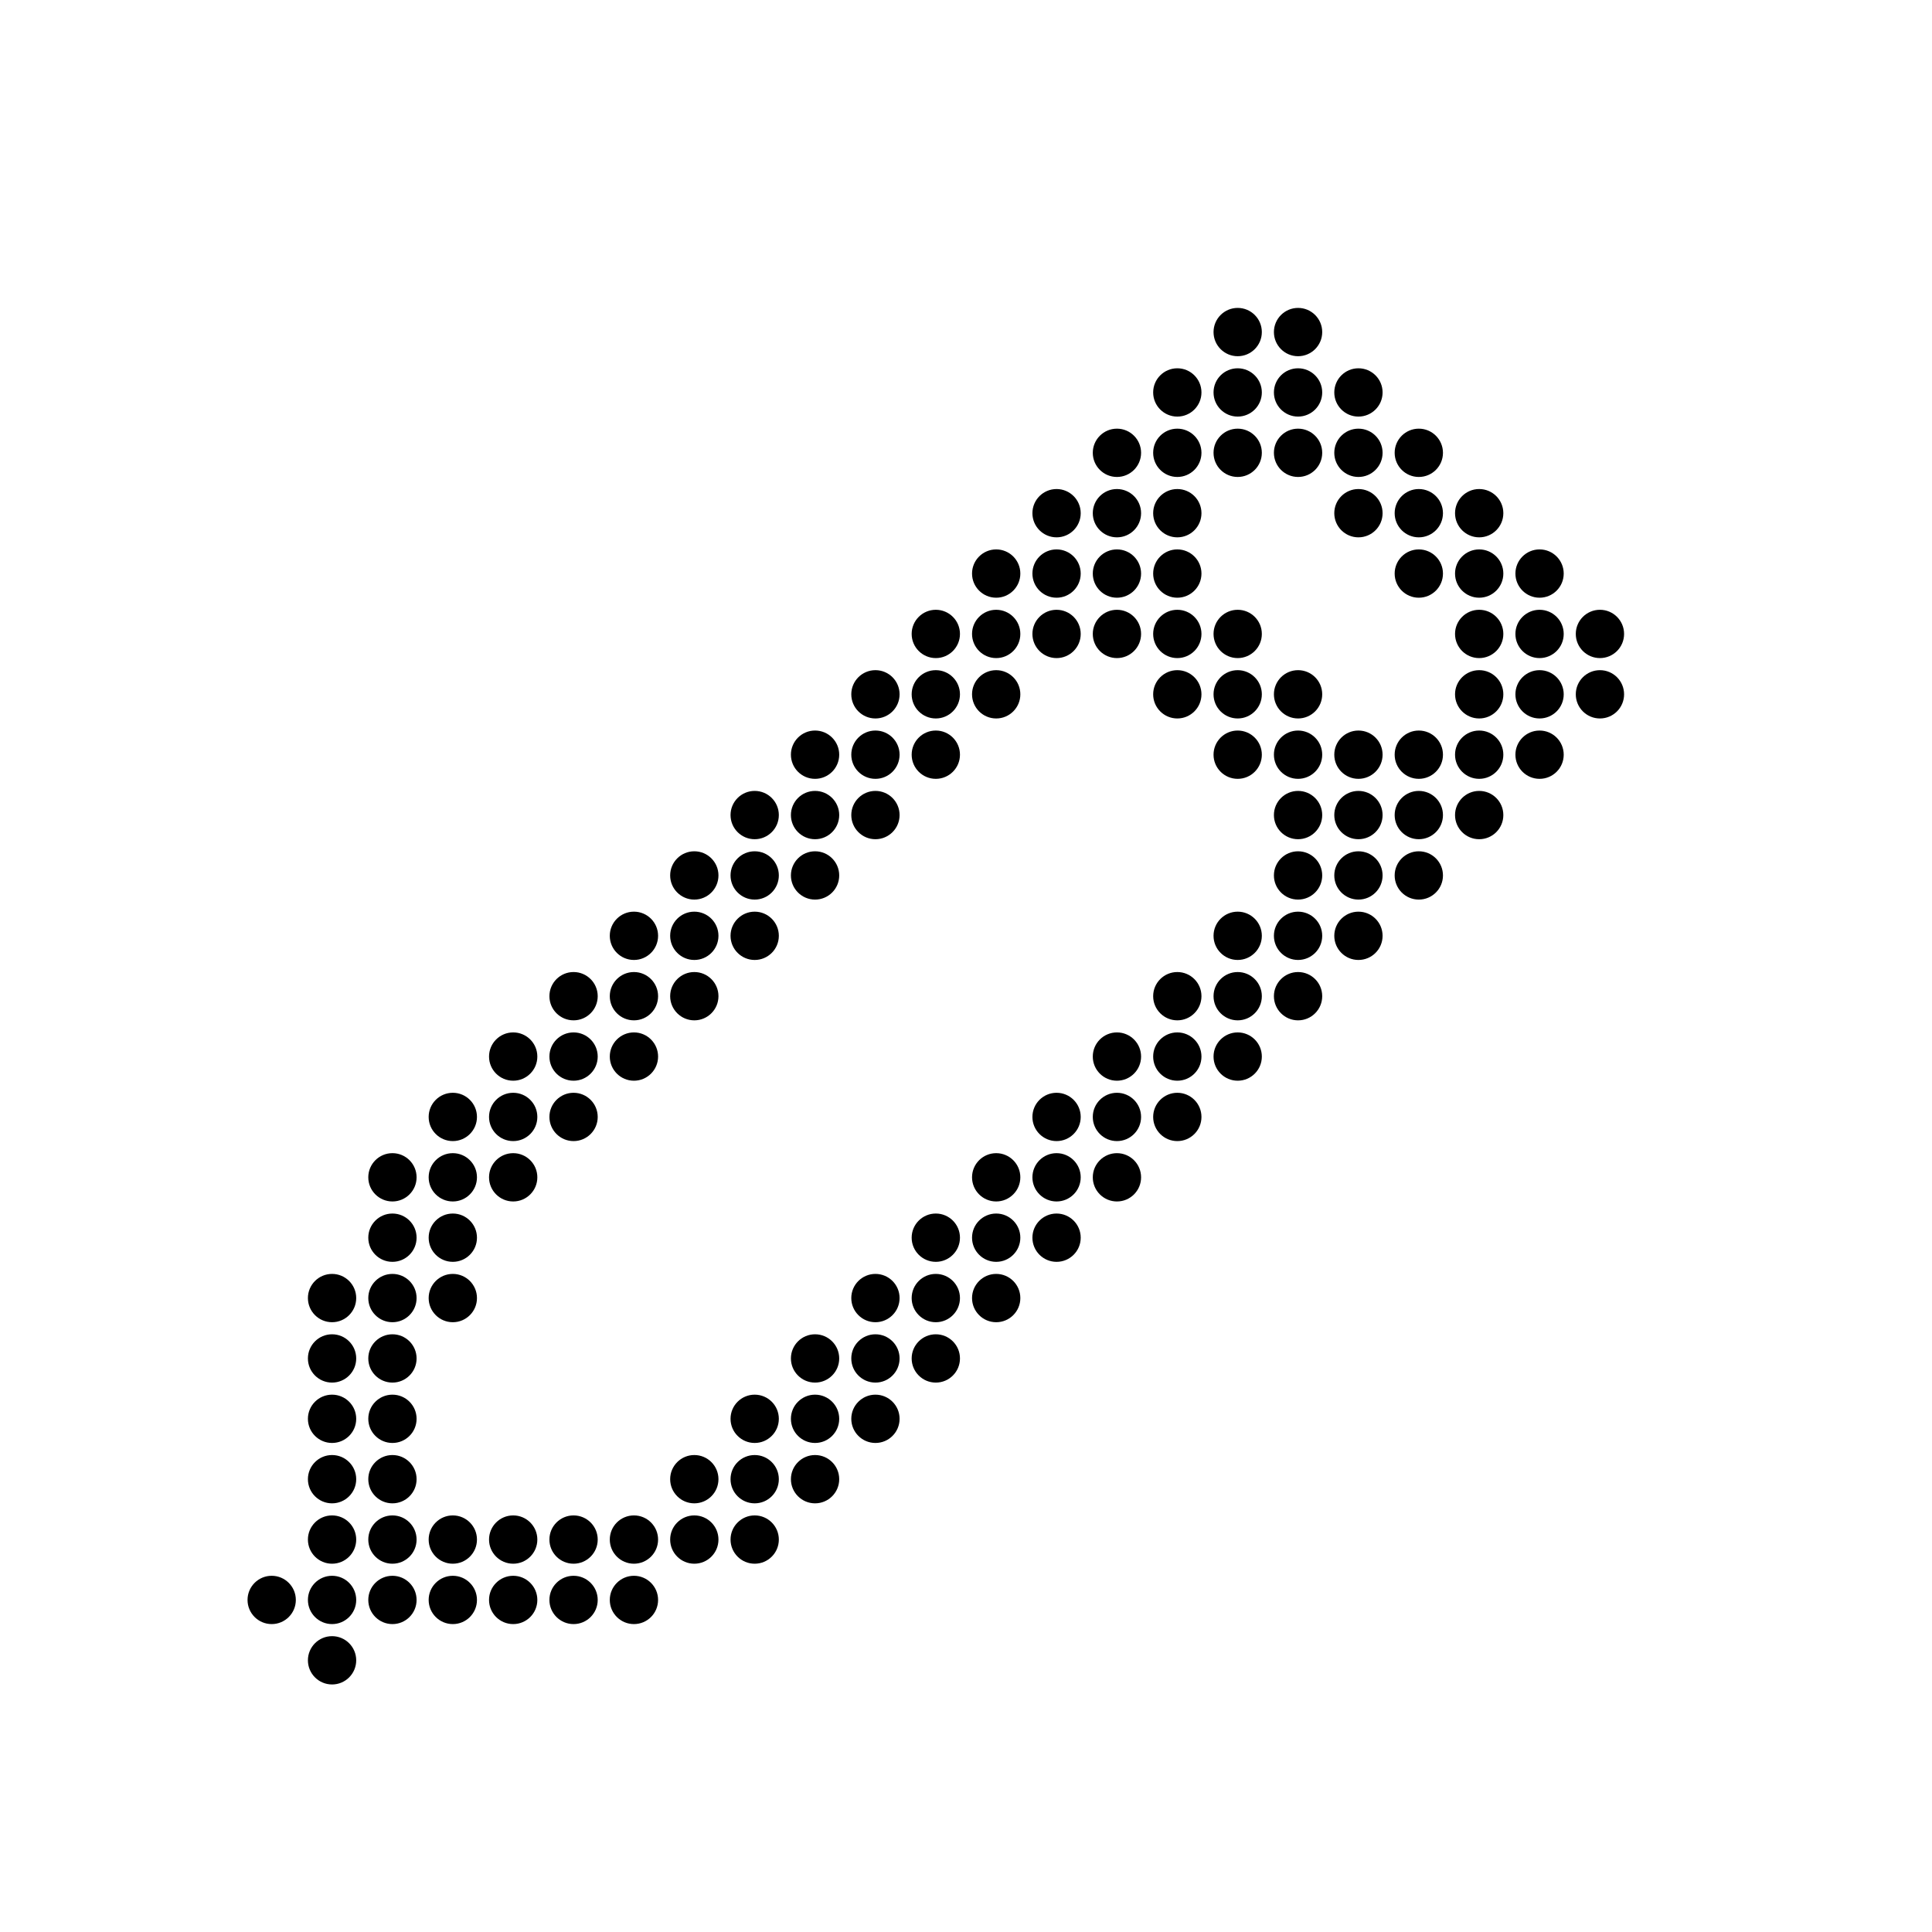
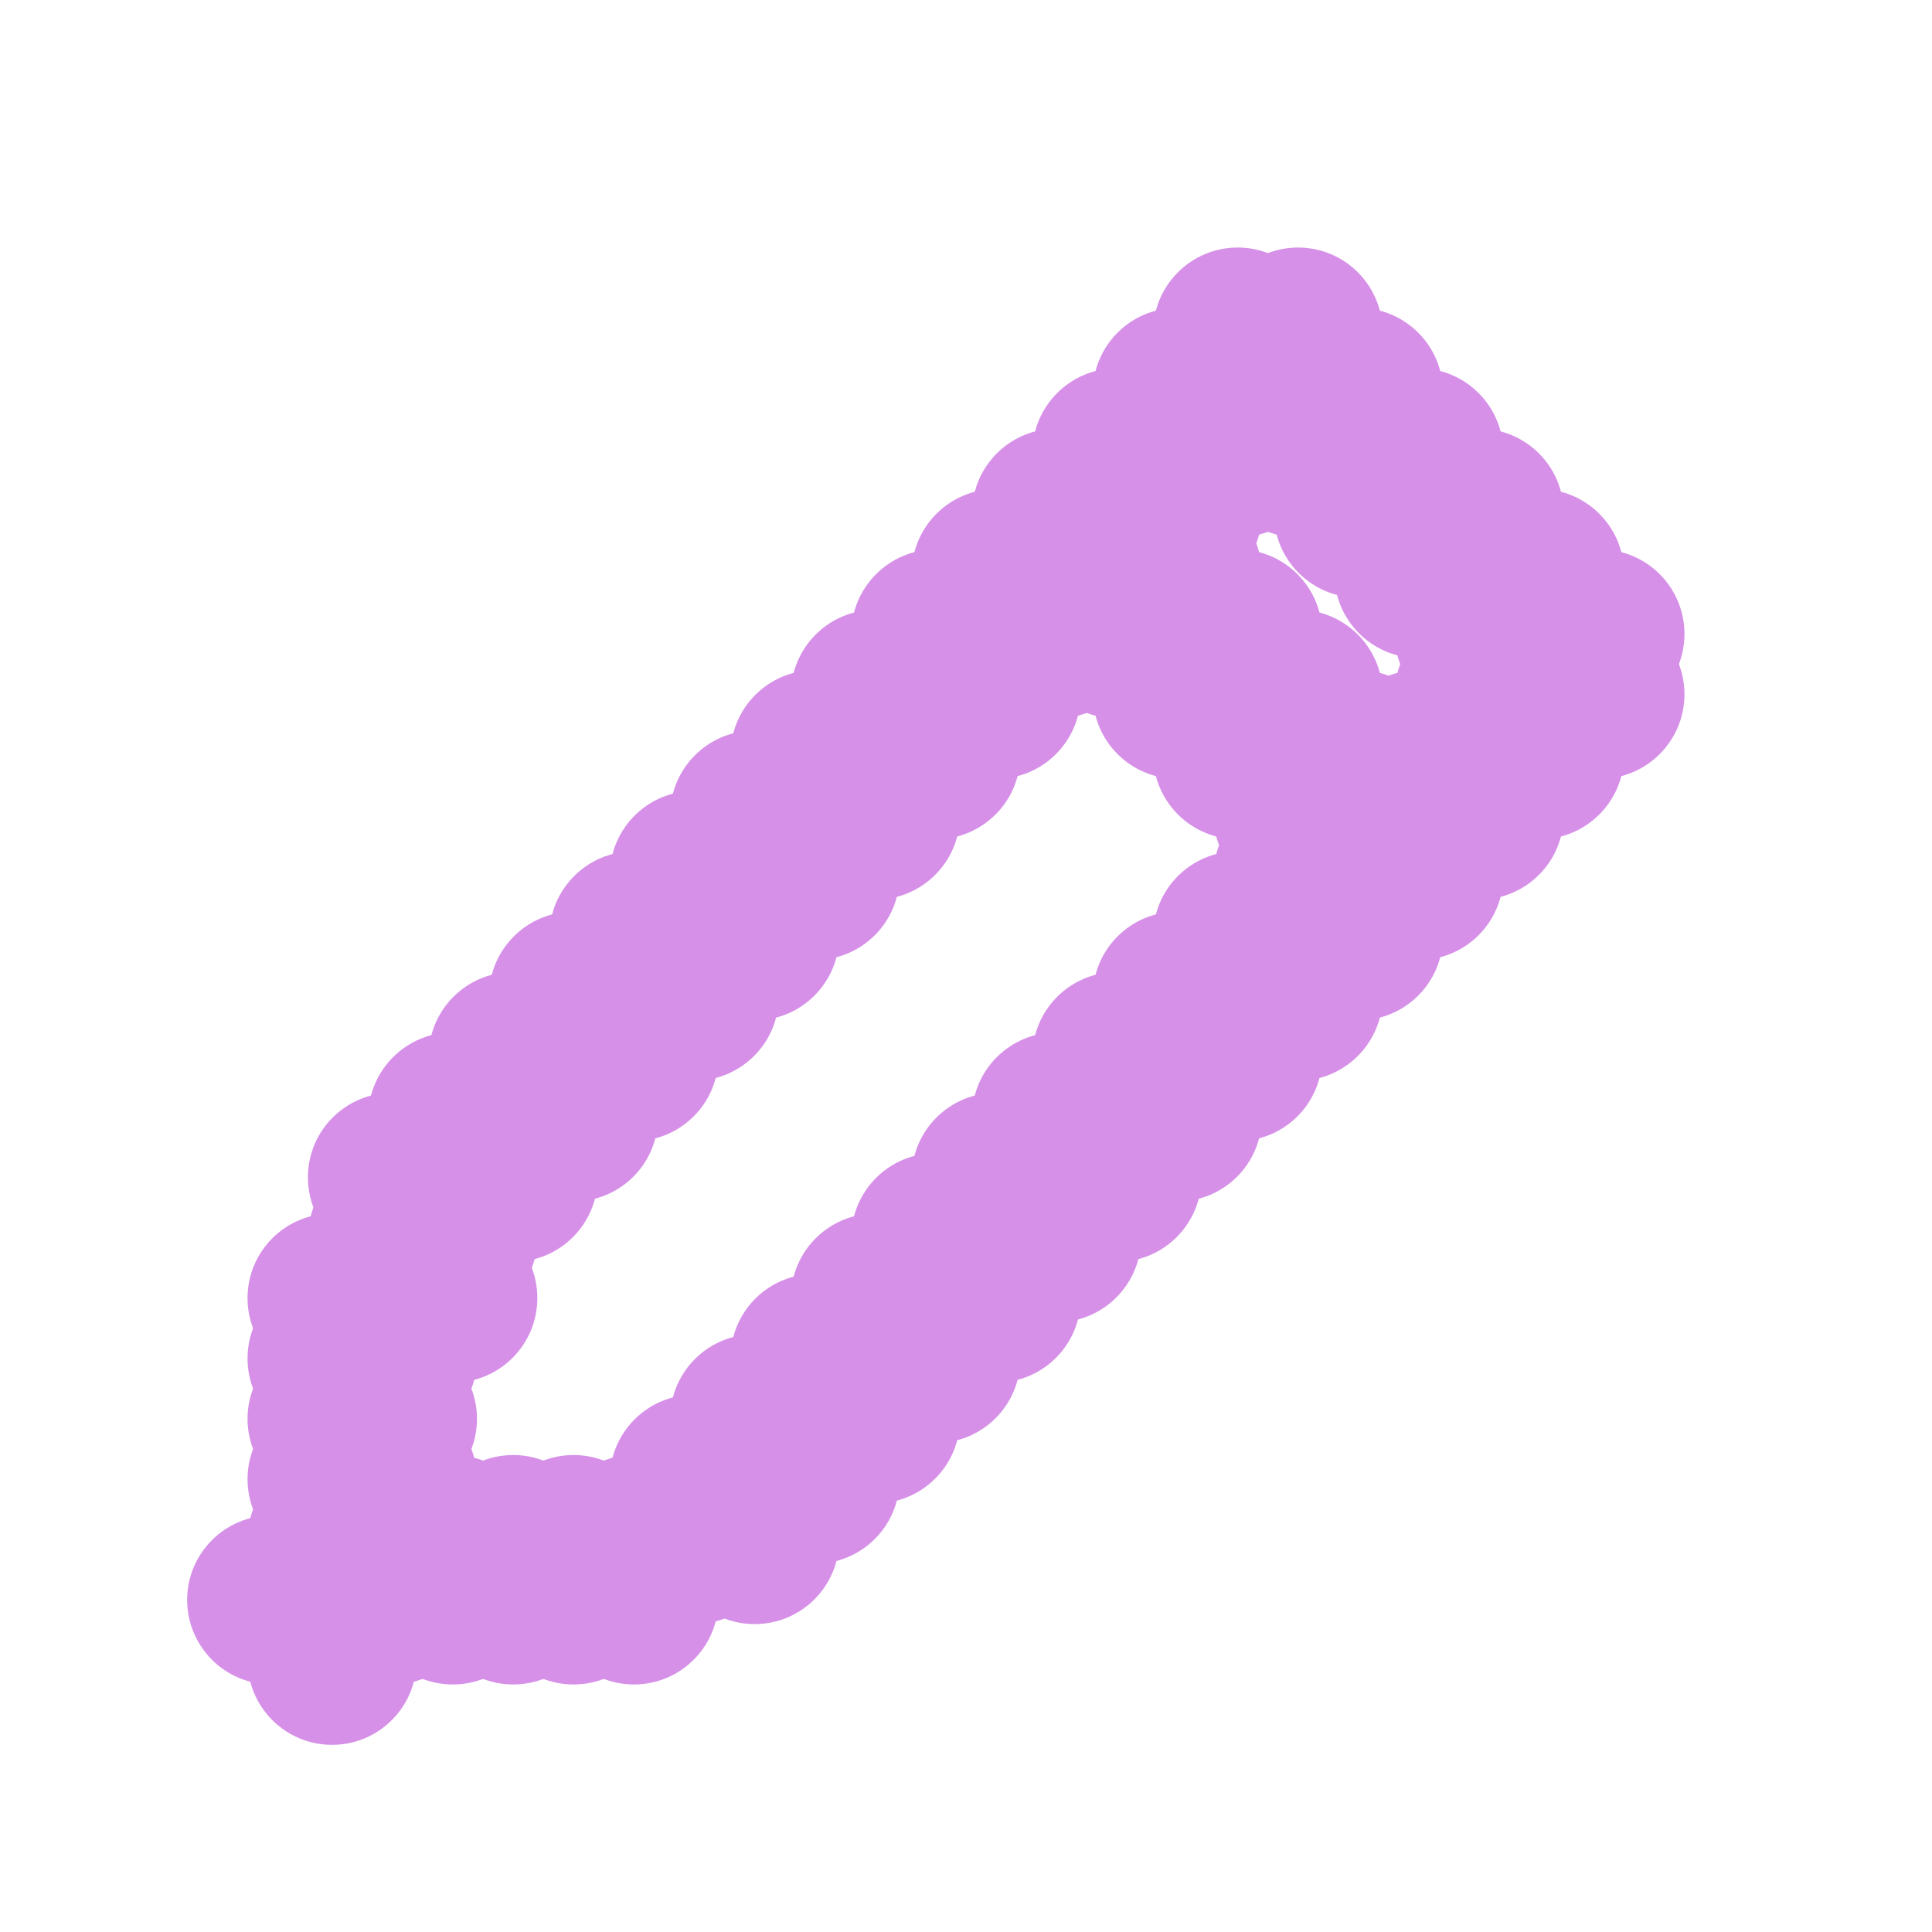
- <svg xmlns="http://www.w3.org/2000/svg" width="48" height="48" viewBox="0 0 24 24" fill="currentColor">
-   <circle cx="15.375" cy="4.125" r="0.3" />
-   <circle cx="16.125" cy="4.125" r="0.3" />
-   <circle cx="14.625" cy="4.875" r="0.3" />
-   <circle cx="15.375" cy="4.875" r="0.3" />
-   <circle cx="16.125" cy="4.875" r="0.3" />
-   <circle cx="16.875" cy="4.875" r="0.3" />
-   <circle cx="13.875" cy="5.625" r="0.3" />
-   <circle cx="14.625" cy="5.625" r="0.3" />
-   <circle cx="15.375" cy="5.625" r="0.3" />
-   <circle cx="16.125" cy="5.625" r="0.3" />
-   <circle cx="16.875" cy="5.625" r="0.3" />
-   <circle cx="17.625" cy="5.625" r="0.3" />
-   <circle cx="13.125" cy="6.375" r="0.3" />
-   <circle cx="13.875" cy="6.375" r="0.3" />
-   <circle cx="14.625" cy="6.375" r="0.3" />
-   <circle cx="16.875" cy="6.375" r="0.3" />
-   <circle cx="17.625" cy="6.375" r="0.3" />
-   <circle cx="18.375" cy="6.375" r="0.3" />
-   <circle cx="12.375" cy="7.125" r="0.3" />
-   <circle cx="13.125" cy="7.125" r="0.3" />
-   <circle cx="13.875" cy="7.125" r="0.3" />
-   <circle cx="14.625" cy="7.125" r="0.3" />
-   <circle cx="17.625" cy="7.125" r="0.3" />
-   <circle cx="18.375" cy="7.125" r="0.3" />
-   <circle cx="19.125" cy="7.125" r="0.3" />
-   <circle cx="11.625" cy="7.875" r="0.3" />
-   <circle cx="12.375" cy="7.875" r="0.3" />
-   <circle cx="13.125" cy="7.875" r="0.3" />
-   <circle cx="13.875" cy="7.875" r="0.3" />
-   <circle cx="14.625" cy="7.875" r="0.3" />
-   <circle cx="15.375" cy="7.875" r="0.3" />
-   <circle cx="18.375" cy="7.875" r="0.3" />
-   <circle cx="19.125" cy="7.875" r="0.3" />
-   <circle cx="19.875" cy="7.875" r="0.3" />
-   <circle cx="10.875" cy="8.625" r="0.3" />
-   <circle cx="11.625" cy="8.625" r="0.3" />
-   <circle cx="12.375" cy="8.625" r="0.3" />
-   <circle cx="14.625" cy="8.625" r="0.3" />
-   <circle cx="15.375" cy="8.625" r="0.3" />
-   <circle cx="16.125" cy="8.625" r="0.3" />
-   <circle cx="18.375" cy="8.625" r="0.3" />
-   <circle cx="19.125" cy="8.625" r="0.3" />
-   <circle cx="19.875" cy="8.625" r="0.3" />
-   <circle cx="10.125" cy="9.375" r="0.3" />
-   <circle cx="10.875" cy="9.375" r="0.3" />
-   <circle cx="11.625" cy="9.375" r="0.3" />
-   <circle cx="15.375" cy="9.375" r="0.3" />
-   <circle cx="16.125" cy="9.375" r="0.3" />
-   <circle cx="16.875" cy="9.375" r="0.3" />
-   <circle cx="17.625" cy="9.375" r="0.3" />
-   <circle cx="18.375" cy="9.375" r="0.3" />
-   <circle cx="19.125" cy="9.375" r="0.3" />
-   <circle cx="9.375" cy="10.125" r="0.3" />
-   <circle cx="10.125" cy="10.125" r="0.3" />
-   <circle cx="10.875" cy="10.125" r="0.3" />
-   <circle cx="16.125" cy="10.125" r="0.3" />
-   <circle cx="16.875" cy="10.125" r="0.3" />
-   <circle cx="17.625" cy="10.125" r="0.3" />
-   <circle cx="18.375" cy="10.125" r="0.3" />
-   <circle cx="8.625" cy="10.875" r="0.3" />
-   <circle cx="9.375" cy="10.875" r="0.3" />
-   <circle cx="10.125" cy="10.875" r="0.3" />
-   <circle cx="16.125" cy="10.875" r="0.3" />
-   <circle cx="16.875" cy="10.875" r="0.3" />
-   <circle cx="17.625" cy="10.875" r="0.3" />
-   <circle cx="7.875" cy="11.625" r="0.3" />
-   <circle cx="8.625" cy="11.625" r="0.3" />
-   <circle cx="9.375" cy="11.625" r="0.3" />
-   <circle cx="15.375" cy="11.625" r="0.3" />
-   <circle cx="16.125" cy="11.625" r="0.3" />
-   <circle cx="16.875" cy="11.625" r="0.3" />
-   <circle cx="7.125" cy="12.375" r="0.3" />
-   <circle cx="7.875" cy="12.375" r="0.3" />
-   <circle cx="8.625" cy="12.375" r="0.3" />
-   <circle cx="14.625" cy="12.375" r="0.3" />
-   <circle cx="15.375" cy="12.375" r="0.3" />
-   <circle cx="16.125" cy="12.375" r="0.3" />
-   <circle cx="6.375" cy="13.125" r="0.3" />
-   <circle cx="7.125" cy="13.125" r="0.3" />
-   <circle cx="7.875" cy="13.125" r="0.3" />
-   <circle cx="13.875" cy="13.125" r="0.3" />
-   <circle cx="14.625" cy="13.125" r="0.3" />
-   <circle cx="15.375" cy="13.125" r="0.3" />
-   <circle cx="5.625" cy="13.875" r="0.3" />
-   <circle cx="6.375" cy="13.875" r="0.3" />
-   <circle cx="7.125" cy="13.875" r="0.3" />
-   <circle cx="13.125" cy="13.875" r="0.3" />
-   <circle cx="13.875" cy="13.875" r="0.3" />
-   <circle cx="14.625" cy="13.875" r="0.3" />
-   <circle cx="4.875" cy="14.625" r="0.3" />
-   <circle cx="5.625" cy="14.625" r="0.3" />
-   <circle cx="6.375" cy="14.625" r="0.3" />
-   <circle cx="12.375" cy="14.625" r="0.3" />
-   <circle cx="13.125" cy="14.625" r="0.3" />
-   <circle cx="13.875" cy="14.625" r="0.3" />
-   <circle cx="4.875" cy="15.375" r="0.3" />
-   <circle cx="5.625" cy="15.375" r="0.3" />
-   <circle cx="11.625" cy="15.375" r="0.3" />
-   <circle cx="12.375" cy="15.375" r="0.3" />
-   <circle cx="13.125" cy="15.375" r="0.3" />
-   <circle cx="4.125" cy="16.125" r="0.3" />
-   <circle cx="4.875" cy="16.125" r="0.3" />
-   <circle cx="5.625" cy="16.125" r="0.3" />
-   <circle cx="10.875" cy="16.125" r="0.3" />
-   <circle cx="11.625" cy="16.125" r="0.3" />
-   <circle cx="12.375" cy="16.125" r="0.3" />
-   <circle cx="4.125" cy="16.875" r="0.3" />
-   <circle cx="4.875" cy="16.875" r="0.3" />
-   <circle cx="10.125" cy="16.875" r="0.3" />
-   <circle cx="10.875" cy="16.875" r="0.3" />
-   <circle cx="11.625" cy="16.875" r="0.3" />
-   <circle cx="4.125" cy="17.625" r="0.3" />
-   <circle cx="4.875" cy="17.625" r="0.3" />
-   <circle cx="9.375" cy="17.625" r="0.3" />
-   <circle cx="10.125" cy="17.625" r="0.3" />
-   <circle cx="10.875" cy="17.625" r="0.3" />
-   <circle cx="4.125" cy="18.375" r="0.3" />
-   <circle cx="4.875" cy="18.375" r="0.3" />
-   <circle cx="8.625" cy="18.375" r="0.3" />
-   <circle cx="9.375" cy="18.375" r="0.3" />
-   <circle cx="10.125" cy="18.375" r="0.3" />
-   <circle cx="4.125" cy="19.125" r="0.3" />
-   <circle cx="4.875" cy="19.125" r="0.3" />
-   <circle cx="5.625" cy="19.125" r="0.3" />
-   <circle cx="6.375" cy="19.125" r="0.3" />
-   <circle cx="7.125" cy="19.125" r="0.3" />
-   <circle cx="7.875" cy="19.125" r="0.3" />
-   <circle cx="8.625" cy="19.125" r="0.3" />
-   <circle cx="9.375" cy="19.125" r="0.3" />
-   <circle cx="3.375" cy="19.875" r="0.3" />
-   <circle cx="4.125" cy="19.875" r="0.3" />
-   <circle cx="4.875" cy="19.875" r="0.3" />
-   <circle cx="5.625" cy="19.875" r="0.3" />
-   <circle cx="6.375" cy="19.875" r="0.3" />
-   <circle cx="7.125" cy="19.875" r="0.3" />
-   <circle cx="7.875" cy="19.875" r="0.3" />
-   <circle cx="4.125" cy="20.625" r="0.3" />
+ <svg xmlns="http://www.w3.org/2000/svg" width="48" height="48" viewBox="0 0 24 24" fill="#D690E8">
+   <circle cx="15.375" cy="4.125" r="1.05" />
+   <circle cx="16.125" cy="4.125" r="1.05" />
+   <circle cx="14.625" cy="4.875" r="1.05" />
+   <circle cx="15.375" cy="4.875" r="1.05" />
+   <circle cx="16.125" cy="4.875" r="1.05" />
+   <circle cx="16.875" cy="4.875" r="1.05" />
+   <circle cx="13.875" cy="5.625" r="1.05" />
+   <circle cx="14.625" cy="5.625" r="1.05" />
+   <circle cx="15.375" cy="5.625" r="1.05" />
+   <circle cx="16.125" cy="5.625" r="1.05" />
+   <circle cx="16.875" cy="5.625" r="1.05" />
+   <circle cx="17.625" cy="5.625" r="1.05" />
+   <circle cx="13.125" cy="6.375" r="1.05" />
+   <circle cx="13.875" cy="6.375" r="1.05" />
+   <circle cx="14.625" cy="6.375" r="1.05" />
+   <circle cx="16.875" cy="6.375" r="1.05" />
+   <circle cx="17.625" cy="6.375" r="1.05" />
+   <circle cx="18.375" cy="6.375" r="1.05" />
+   <circle cx="12.375" cy="7.125" r="1.05" />
+   <circle cx="13.125" cy="7.125" r="1.05" />
+   <circle cx="13.875" cy="7.125" r="1.05" />
+   <circle cx="14.625" cy="7.125" r="1.05" />
+   <circle cx="17.625" cy="7.125" r="1.05" />
+   <circle cx="18.375" cy="7.125" r="1.05" />
+   <circle cx="19.125" cy="7.125" r="1.05" />
+   <circle cx="11.625" cy="7.875" r="1.05" />
+   <circle cx="12.375" cy="7.875" r="1.05" />
+   <circle cx="13.125" cy="7.875" r="1.05" />
+   <circle cx="13.875" cy="7.875" r="1.05" />
+   <circle cx="14.625" cy="7.875" r="1.05" />
+   <circle cx="15.375" cy="7.875" r="1.05" />
+   <circle cx="18.375" cy="7.875" r="1.05" />
+   <circle cx="19.125" cy="7.875" r="1.05" />
+   <circle cx="19.875" cy="7.875" r="1.05" />
+   <circle cx="10.875" cy="8.625" r="1.05" />
+   <circle cx="11.625" cy="8.625" r="1.05" />
+   <circle cx="12.375" cy="8.625" r="1.05" />
+   <circle cx="14.625" cy="8.625" r="1.05" />
+   <circle cx="15.375" cy="8.625" r="1.05" />
+   <circle cx="16.125" cy="8.625" r="1.05" />
+   <circle cx="18.375" cy="8.625" r="1.05" />
+   <circle cx="19.125" cy="8.625" r="1.05" />
+   <circle cx="19.875" cy="8.625" r="1.05" />
+   <circle cx="10.125" cy="9.375" r="1.05" />
+   <circle cx="10.875" cy="9.375" r="1.05" />
+   <circle cx="11.625" cy="9.375" r="1.05" />
+   <circle cx="15.375" cy="9.375" r="1.05" />
+   <circle cx="16.125" cy="9.375" r="1.05" />
+   <circle cx="16.875" cy="9.375" r="1.05" />
+   <circle cx="17.625" cy="9.375" r="1.05" />
+   <circle cx="18.375" cy="9.375" r="1.05" />
+   <circle cx="19.125" cy="9.375" r="1.05" />
+   <circle cx="9.375" cy="10.125" r="1.05" />
+   <circle cx="10.125" cy="10.125" r="1.05" />
+   <circle cx="10.875" cy="10.125" r="1.05" />
+   <circle cx="16.125" cy="10.125" r="1.05" />
+   <circle cx="16.875" cy="10.125" r="1.05" />
+   <circle cx="17.625" cy="10.125" r="1.05" />
+   <circle cx="18.375" cy="10.125" r="1.05" />
+   <circle cx="8.625" cy="10.875" r="1.05" />
+   <circle cx="9.375" cy="10.875" r="1.05" />
+   <circle cx="10.125" cy="10.875" r="1.05" />
+   <circle cx="16.125" cy="10.875" r="1.05" />
+   <circle cx="16.875" cy="10.875" r="1.05" />
+   <circle cx="17.625" cy="10.875" r="1.05" />
+   <circle cx="7.875" cy="11.625" r="1.05" />
+   <circle cx="8.625" cy="11.625" r="1.05" />
+   <circle cx="9.375" cy="11.625" r="1.05" />
+   <circle cx="15.375" cy="11.625" r="1.05" />
+   <circle cx="16.125" cy="11.625" r="1.05" />
+   <circle cx="16.875" cy="11.625" r="1.05" />
+   <circle cx="7.125" cy="12.375" r="1.05" />
+   <circle cx="7.875" cy="12.375" r="1.05" />
+   <circle cx="8.625" cy="12.375" r="1.05" />
+   <circle cx="14.625" cy="12.375" r="1.05" />
+   <circle cx="15.375" cy="12.375" r="1.05" />
+   <circle cx="16.125" cy="12.375" r="1.05" />
+   <circle cx="6.375" cy="13.125" r="1.05" />
+   <circle cx="7.125" cy="13.125" r="1.05" />
+   <circle cx="7.875" cy="13.125" r="1.05" />
+   <circle cx="13.875" cy="13.125" r="1.05" />
+   <circle cx="14.625" cy="13.125" r="1.05" />
+   <circle cx="15.375" cy="13.125" r="1.05" />
+   <circle cx="5.625" cy="13.875" r="1.05" />
+   <circle cx="6.375" cy="13.875" r="1.05" />
+   <circle cx="7.125" cy="13.875" r="1.05" />
+   <circle cx="13.125" cy="13.875" r="1.05" />
+   <circle cx="13.875" cy="13.875" r="1.05" />
+   <circle cx="14.625" cy="13.875" r="1.05" />
+   <circle cx="4.875" cy="14.625" r="1.05" />
+   <circle cx="5.625" cy="14.625" r="1.05" />
+   <circle cx="6.375" cy="14.625" r="1.05" />
+   <circle cx="12.375" cy="14.625" r="1.05" />
+   <circle cx="13.125" cy="14.625" r="1.05" />
+   <circle cx="13.875" cy="14.625" r="1.05" />
+   <circle cx="4.875" cy="15.375" r="1.05" />
+   <circle cx="5.625" cy="15.375" r="1.05" />
+   <circle cx="11.625" cy="15.375" r="1.05" />
+   <circle cx="12.375" cy="15.375" r="1.05" />
+   <circle cx="13.125" cy="15.375" r="1.05" />
+   <circle cx="4.125" cy="16.125" r="1.05" />
+   <circle cx="4.875" cy="16.125" r="1.05" />
+   <circle cx="5.625" cy="16.125" r="1.05" />
+   <circle cx="10.875" cy="16.125" r="1.05" />
+   <circle cx="11.625" cy="16.125" r="1.05" />
+   <circle cx="12.375" cy="16.125" r="1.05" />
+   <circle cx="4.125" cy="16.875" r="1.05" />
+   <circle cx="4.875" cy="16.875" r="1.05" />
+   <circle cx="10.125" cy="16.875" r="1.05" />
+   <circle cx="10.875" cy="16.875" r="1.05" />
+   <circle cx="11.625" cy="16.875" r="1.05" />
+   <circle cx="4.125" cy="17.625" r="1.05" />
+   <circle cx="4.875" cy="17.625" r="1.05" />
+   <circle cx="9.375" cy="17.625" r="1.05" />
+   <circle cx="10.125" cy="17.625" r="1.05" />
+   <circle cx="10.875" cy="17.625" r="1.05" />
+   <circle cx="4.125" cy="18.375" r="1.05" />
+   <circle cx="4.875" cy="18.375" r="1.05" />
+   <circle cx="8.625" cy="18.375" r="1.05" />
+   <circle cx="9.375" cy="18.375" r="1.05" />
+   <circle cx="10.125" cy="18.375" r="1.05" />
+   <circle cx="4.125" cy="19.125" r="1.05" />
+   <circle cx="4.875" cy="19.125" r="1.05" />
+   <circle cx="5.625" cy="19.125" r="1.05" />
+   <circle cx="6.375" cy="19.125" r="1.05" />
+   <circle cx="7.125" cy="19.125" r="1.05" />
+   <circle cx="7.875" cy="19.125" r="1.05" />
+   <circle cx="8.625" cy="19.125" r="1.05" />
+   <circle cx="9.375" cy="19.125" r="1.05" />
+   <circle cx="3.375" cy="19.875" r="1.05" />
+   <circle cx="4.125" cy="19.875" r="1.05" />
+   <circle cx="4.875" cy="19.875" r="1.05" />
+   <circle cx="5.625" cy="19.875" r="1.05" />
+   <circle cx="6.375" cy="19.875" r="1.05" />
+   <circle cx="7.125" cy="19.875" r="1.05" />
+   <circle cx="7.875" cy="19.875" r="1.05" />
+   <circle cx="4.125" cy="20.625" r="1.05" />
</svg>
